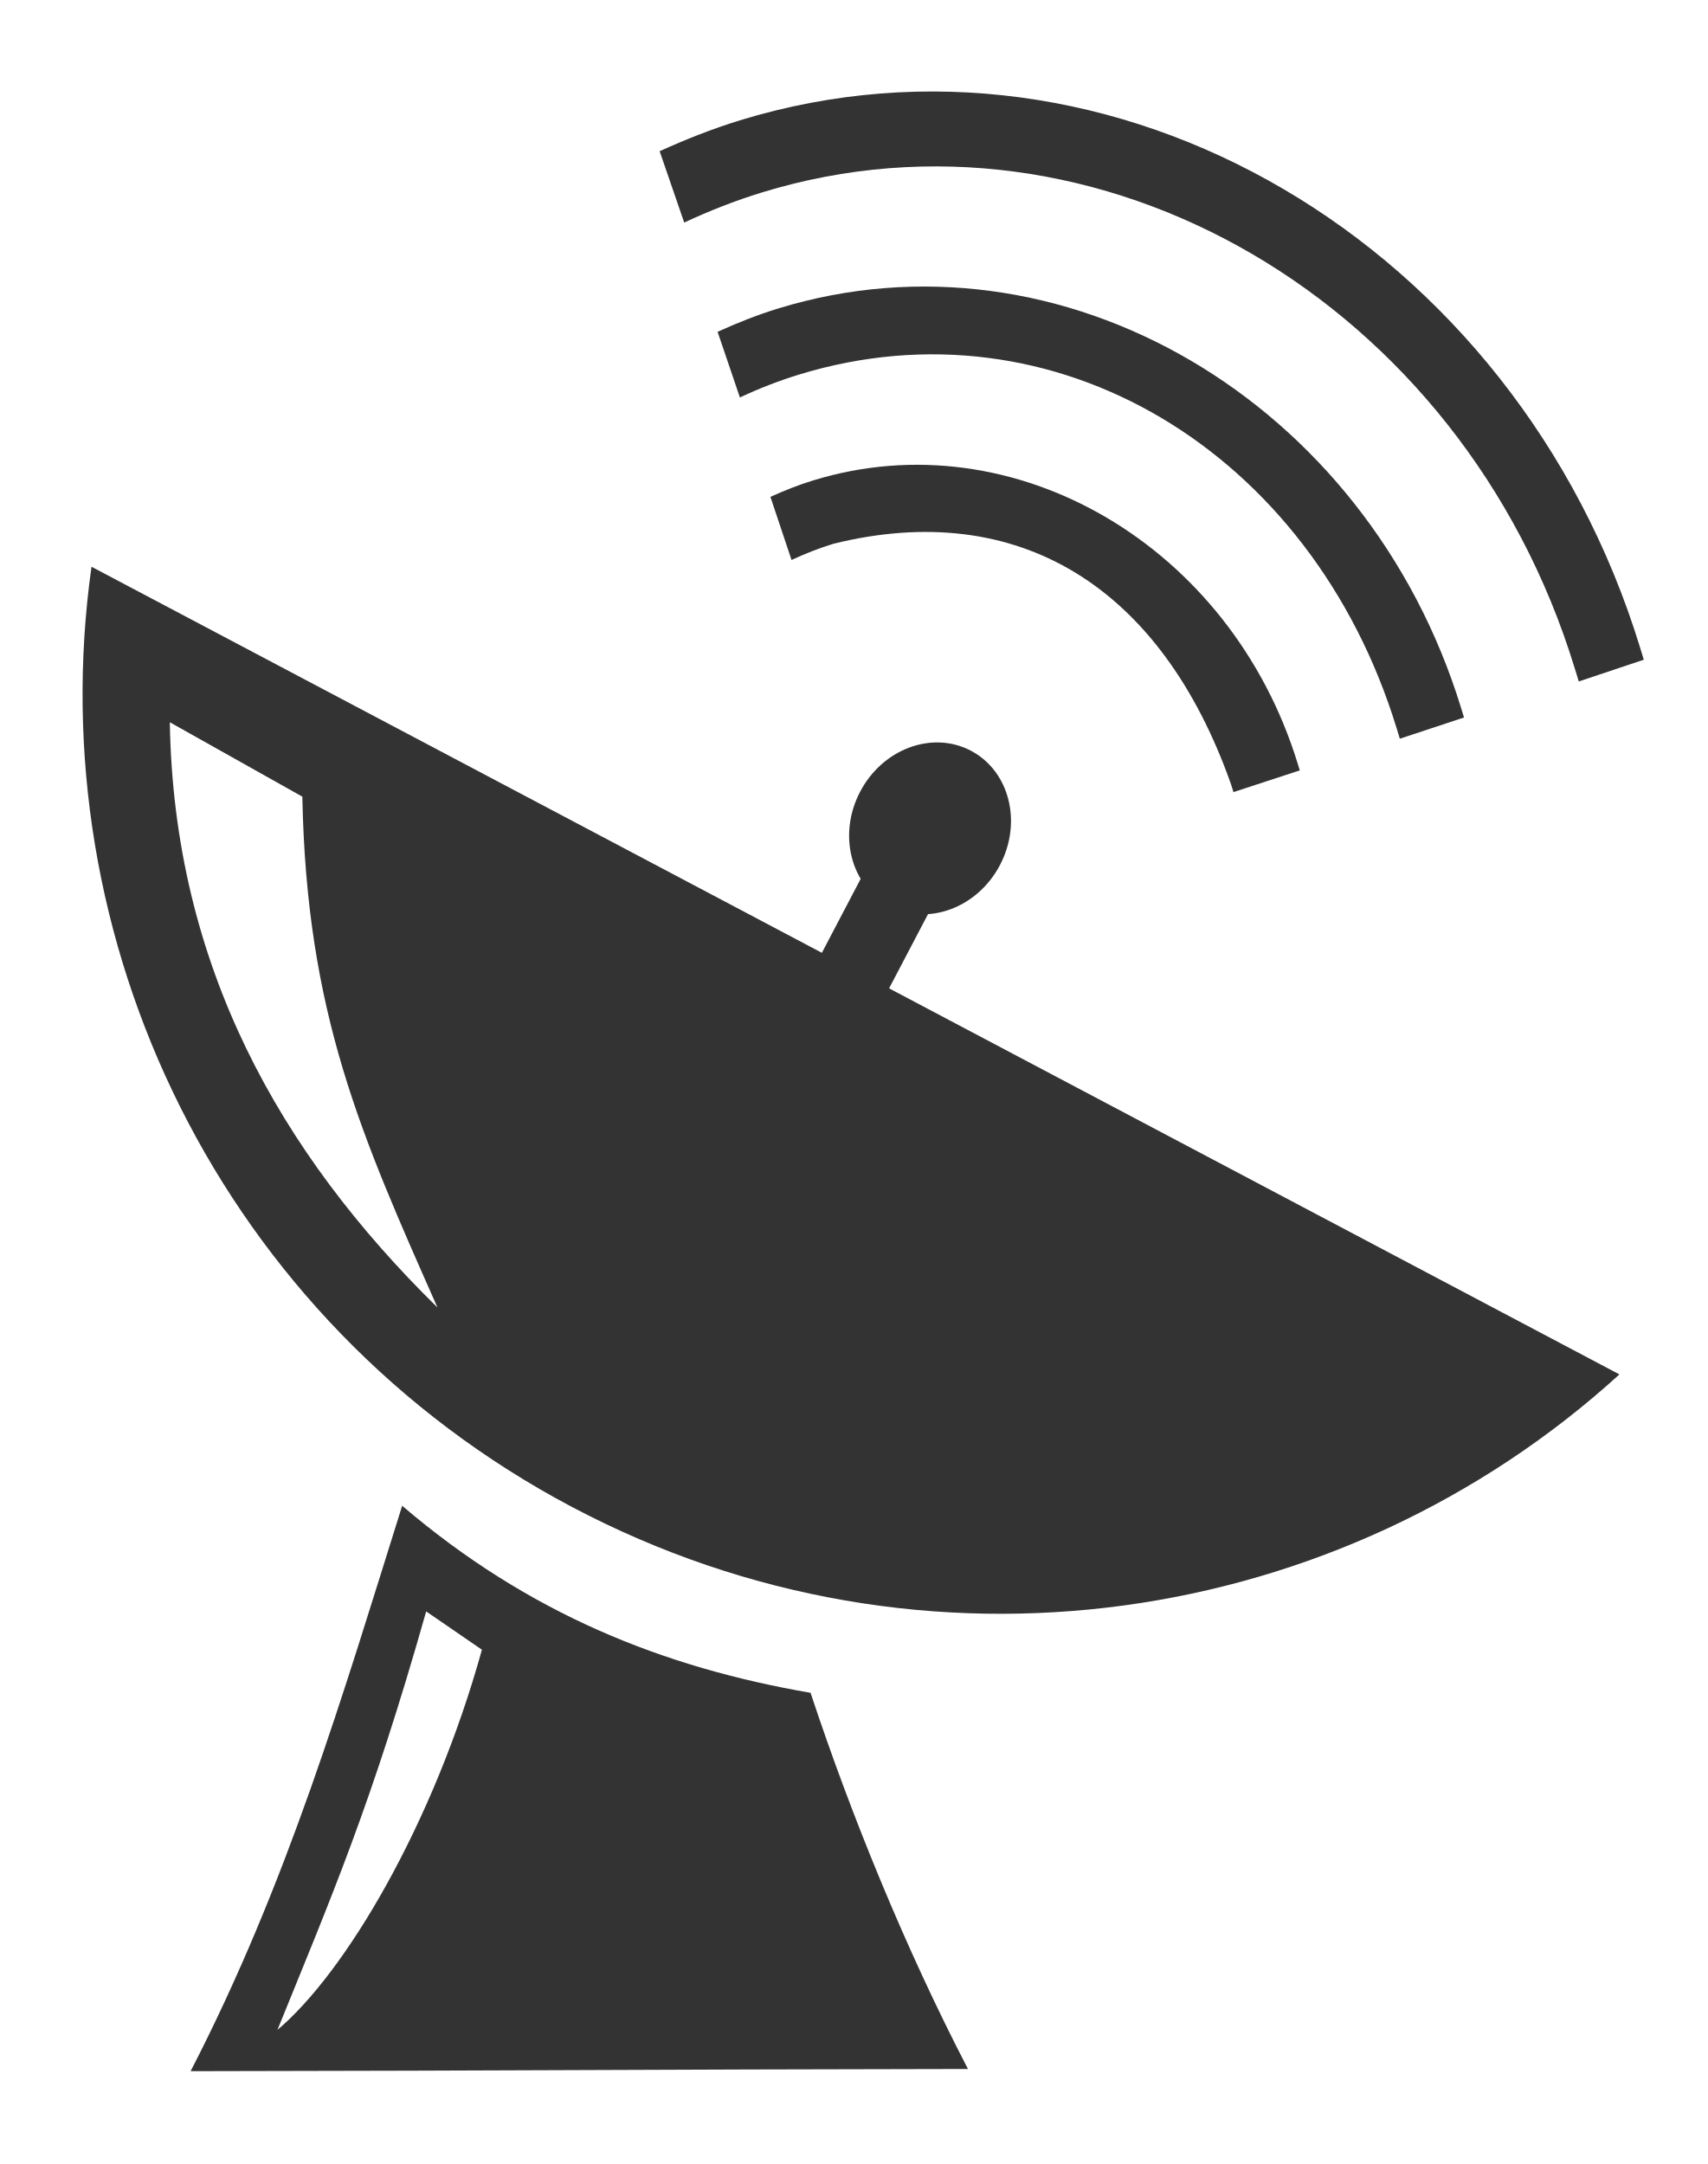
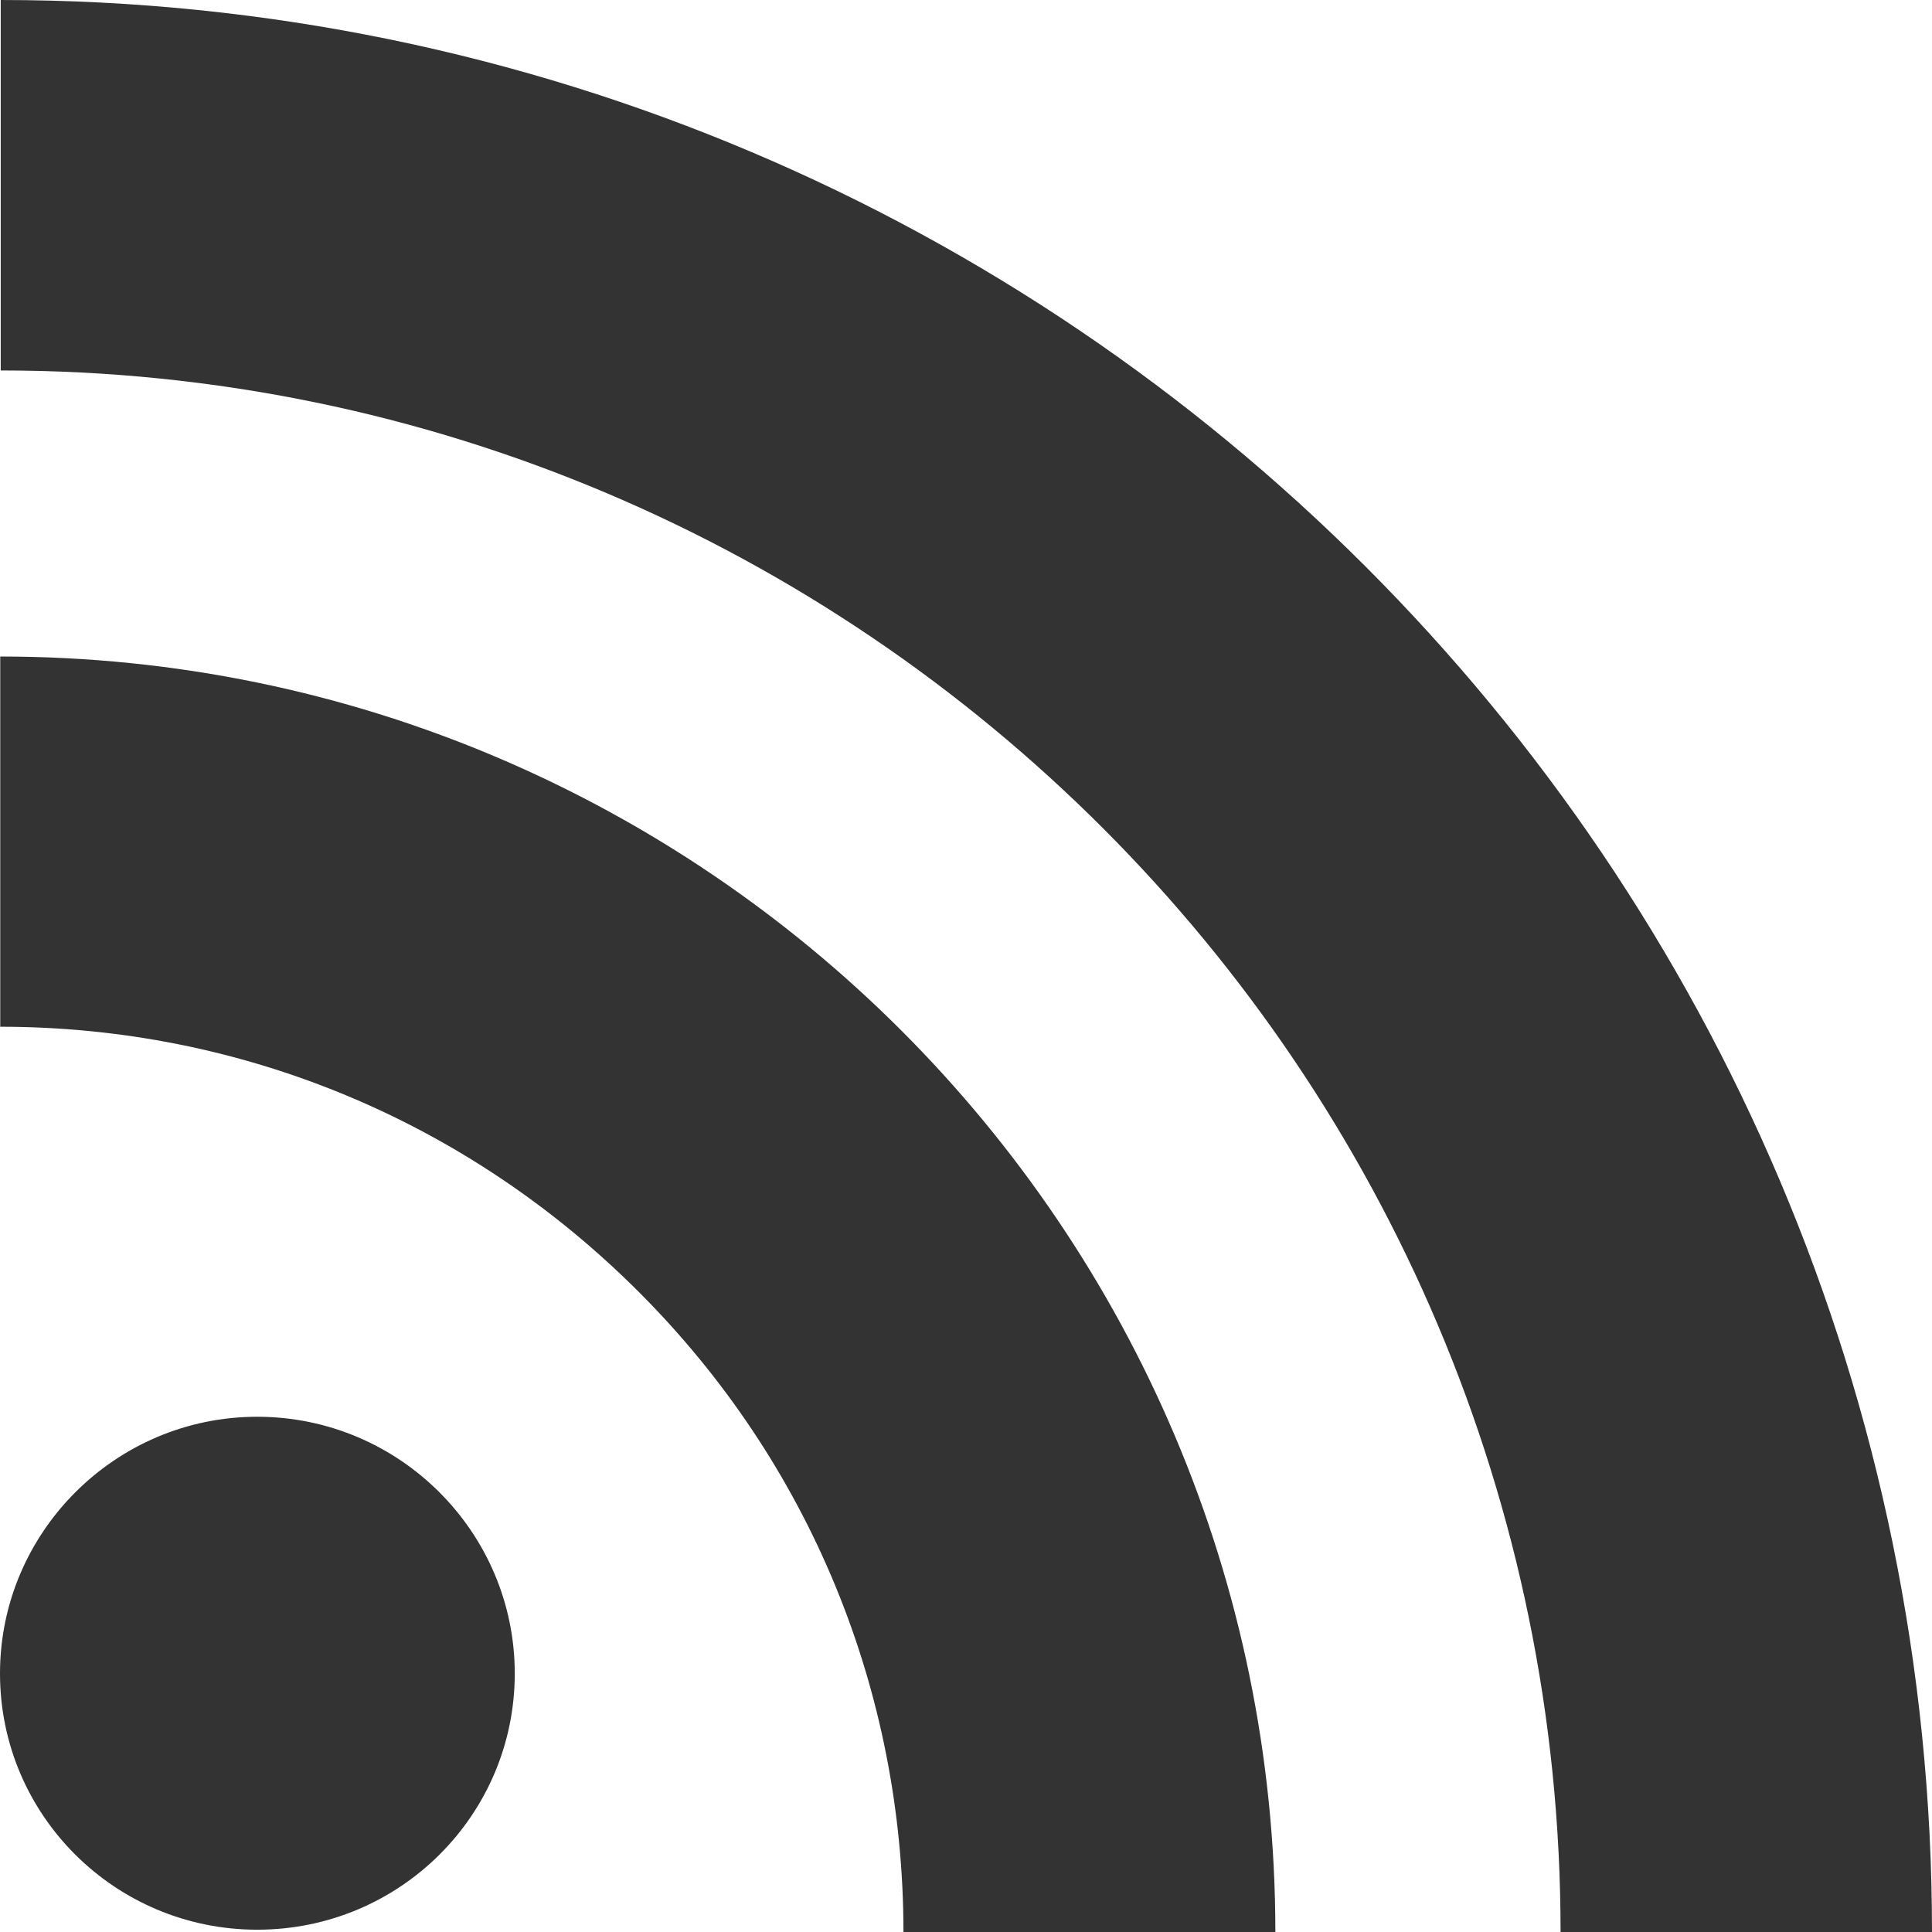
- <svg xmlns="http://www.w3.org/2000/svg" id="svg4101" viewBox="0 0 236.63 299.95" version="1.1">
-   <g id="layer1" transform="translate(-317.72 -178.01)">
-     <g id="g4068" transform="matrix(2.8428 1.4908 -1.4908 2.8428 85.009 -2057.1)">
-       <g id="g4046" transform="matrix(.83109 -.84336 .84336 .83109 -425.72 478.53)">
-         <path id="path3194" style="stroke-width:0;fill:#333333" d="m443.65 563.57c-1.052-0.013-2.107 0.06-3.127 0.18l0.06 2.751c0.99-0.127 2.01-0.194 3.034-0.182 12.831 0.157 23.11 11.577 22.939 25.533-0.002 0.176-0.001 0.356-0.007 0.531l2.501-0.032c0.004-0.157 0.004-0.311 0.006-0.469 0.189-15.473-11.18-28.139-25.405-28.313z" />
-         <path id="path3194-4" style="stroke-width:0;fill:#333333" d="m442.9 570.53c-0.798-0.01-1.598 0.045-2.372 0.137l0.045 2.528c0.751-0.097 1.524-0.147 2.301-0.138 9.731 0.119 16.959 8.338 16.83 18.923-0.002 0.134-0.001 0.27-0.005 0.403l2.465-0.024c0.003-0.119 0.003-0.236 0.004-0.355 0.144-11.735-8.479-21.341-19.268-21.474z" />
-         <path id="path3194-0" style="stroke-width:0;fill:#333333" d="m442.21 576.89c-0.566-0.007-1.133 0.032-1.682 0.097l0.032 2.427c0.533-0.069 1.081-0.104 1.632-0.098 6.901 0.463 10.914 5.09 11.138 12.786-0.001 0.095-0.001 0.191-0.003 0.286l2.545-0.017c0.002-0.085 0.002-0.167 0.003-0.252 0.102-8.322-6.013-15.134-13.664-15.228z" />
-       </g>
-       <g id="g4061" transform="translate(4.3273)">
-         <path id="path4401" style="fill:#333333" d="m428.83 632.5c1.517 8.395 3.188 16.704 3.25 25.864 13.434-7.07 16.246-8.6 29.68-15.671-4.844-3.377-9.592-7.394-13.563-11.229-6.141 1.982-12.377 2.632-19.367 1.036zm3.036 3.559 2.901 0.347c1.657 7.69 1.244 15.12-0.195 18.637-0.6-6.12-0.911-10.445-2.705-18.984z" />
-         <path id="path3423-9-5" style="fill:#333333" d="m398.12 602.82c5.464 15.304 20.054 26.266 37.241 26.321 17.188 0.055 31.819-10.803 37.38-26.073l-74.621-0.248zm6.113 4.377 6.56 0.188c4.52 8.231 9.056 11.778 15.41 16.825-9.135-2.756-16.947-7.808-21.97-17.013z" />
-         <g id="g4055" transform="translate(2.1997 2)">
-           <rect id="rect4051" style="stroke-width:0;fill:#333333" height="8.081" width="3.283" y="594.76" x="431.59" />
-           <path id="path4053" style="stroke-width:0;fill:#333333" d="m436.64 594.01c0 2.092-1.526 3.788-3.409 3.788s-3.409-1.696-3.409-3.788 1.526-3.788 3.409-3.788 3.409 1.696 3.409 3.788z" />
-         </g>
-       </g>
-     </g>
-   </g>
+ <svg xmlns="http://www.w3.org/2000/svg" version="1.1" width="16" height="16" viewBox="0 0 16 16">
+   <path fill="#333333" d="M2.13 11.733c-1.175 0-2.13 0.958-2.13 2.126 0 1.174 0.955 2.122 2.13 2.122 1.179 0 2.133-0.948 2.133-2.122-0-1.168-0.954-2.126-2.133-2.126zM0.002 5.436v3.067c1.997 0 3.874 0.781 5.288 2.196 1.412 1.411 2.192 3.297 2.192 5.302h3.080c-0-5.825-4.739-10.564-10.56-10.564zM0.006 0v3.068c7.122 0 12.918 5.802 12.918 12.932h3.076c0-8.82-7.176-16-15.994-16z" />
</svg>
